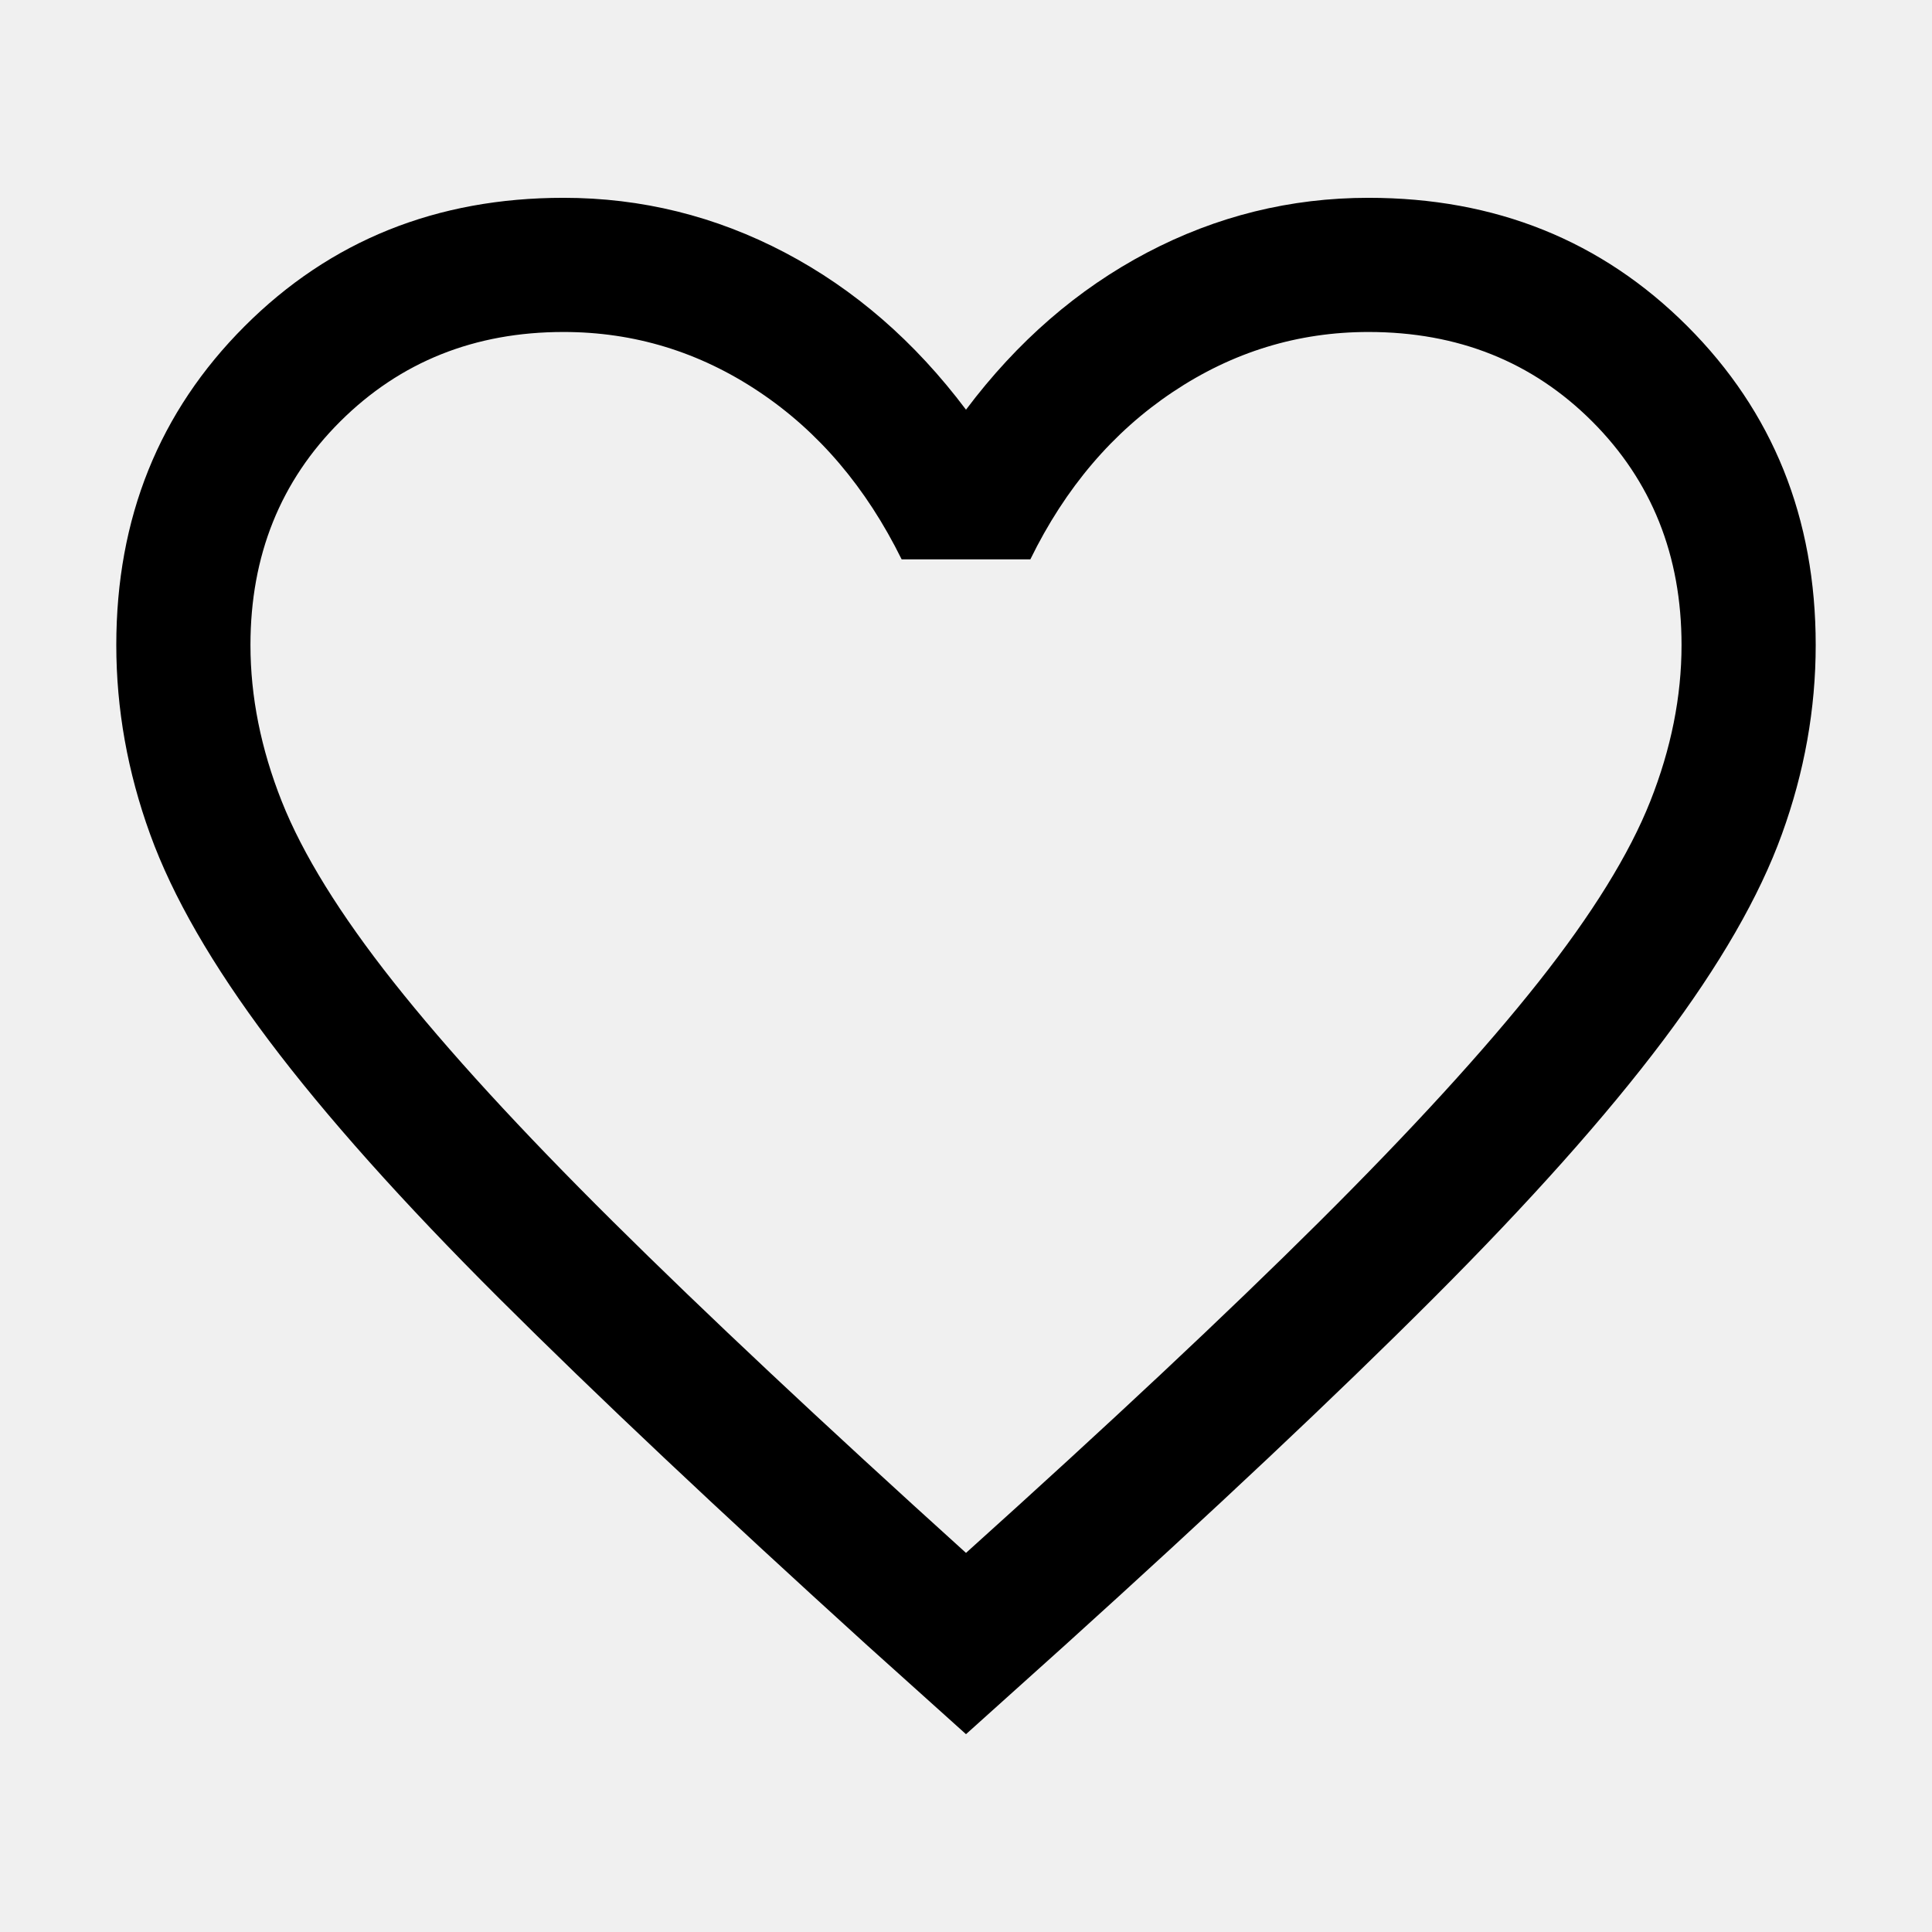
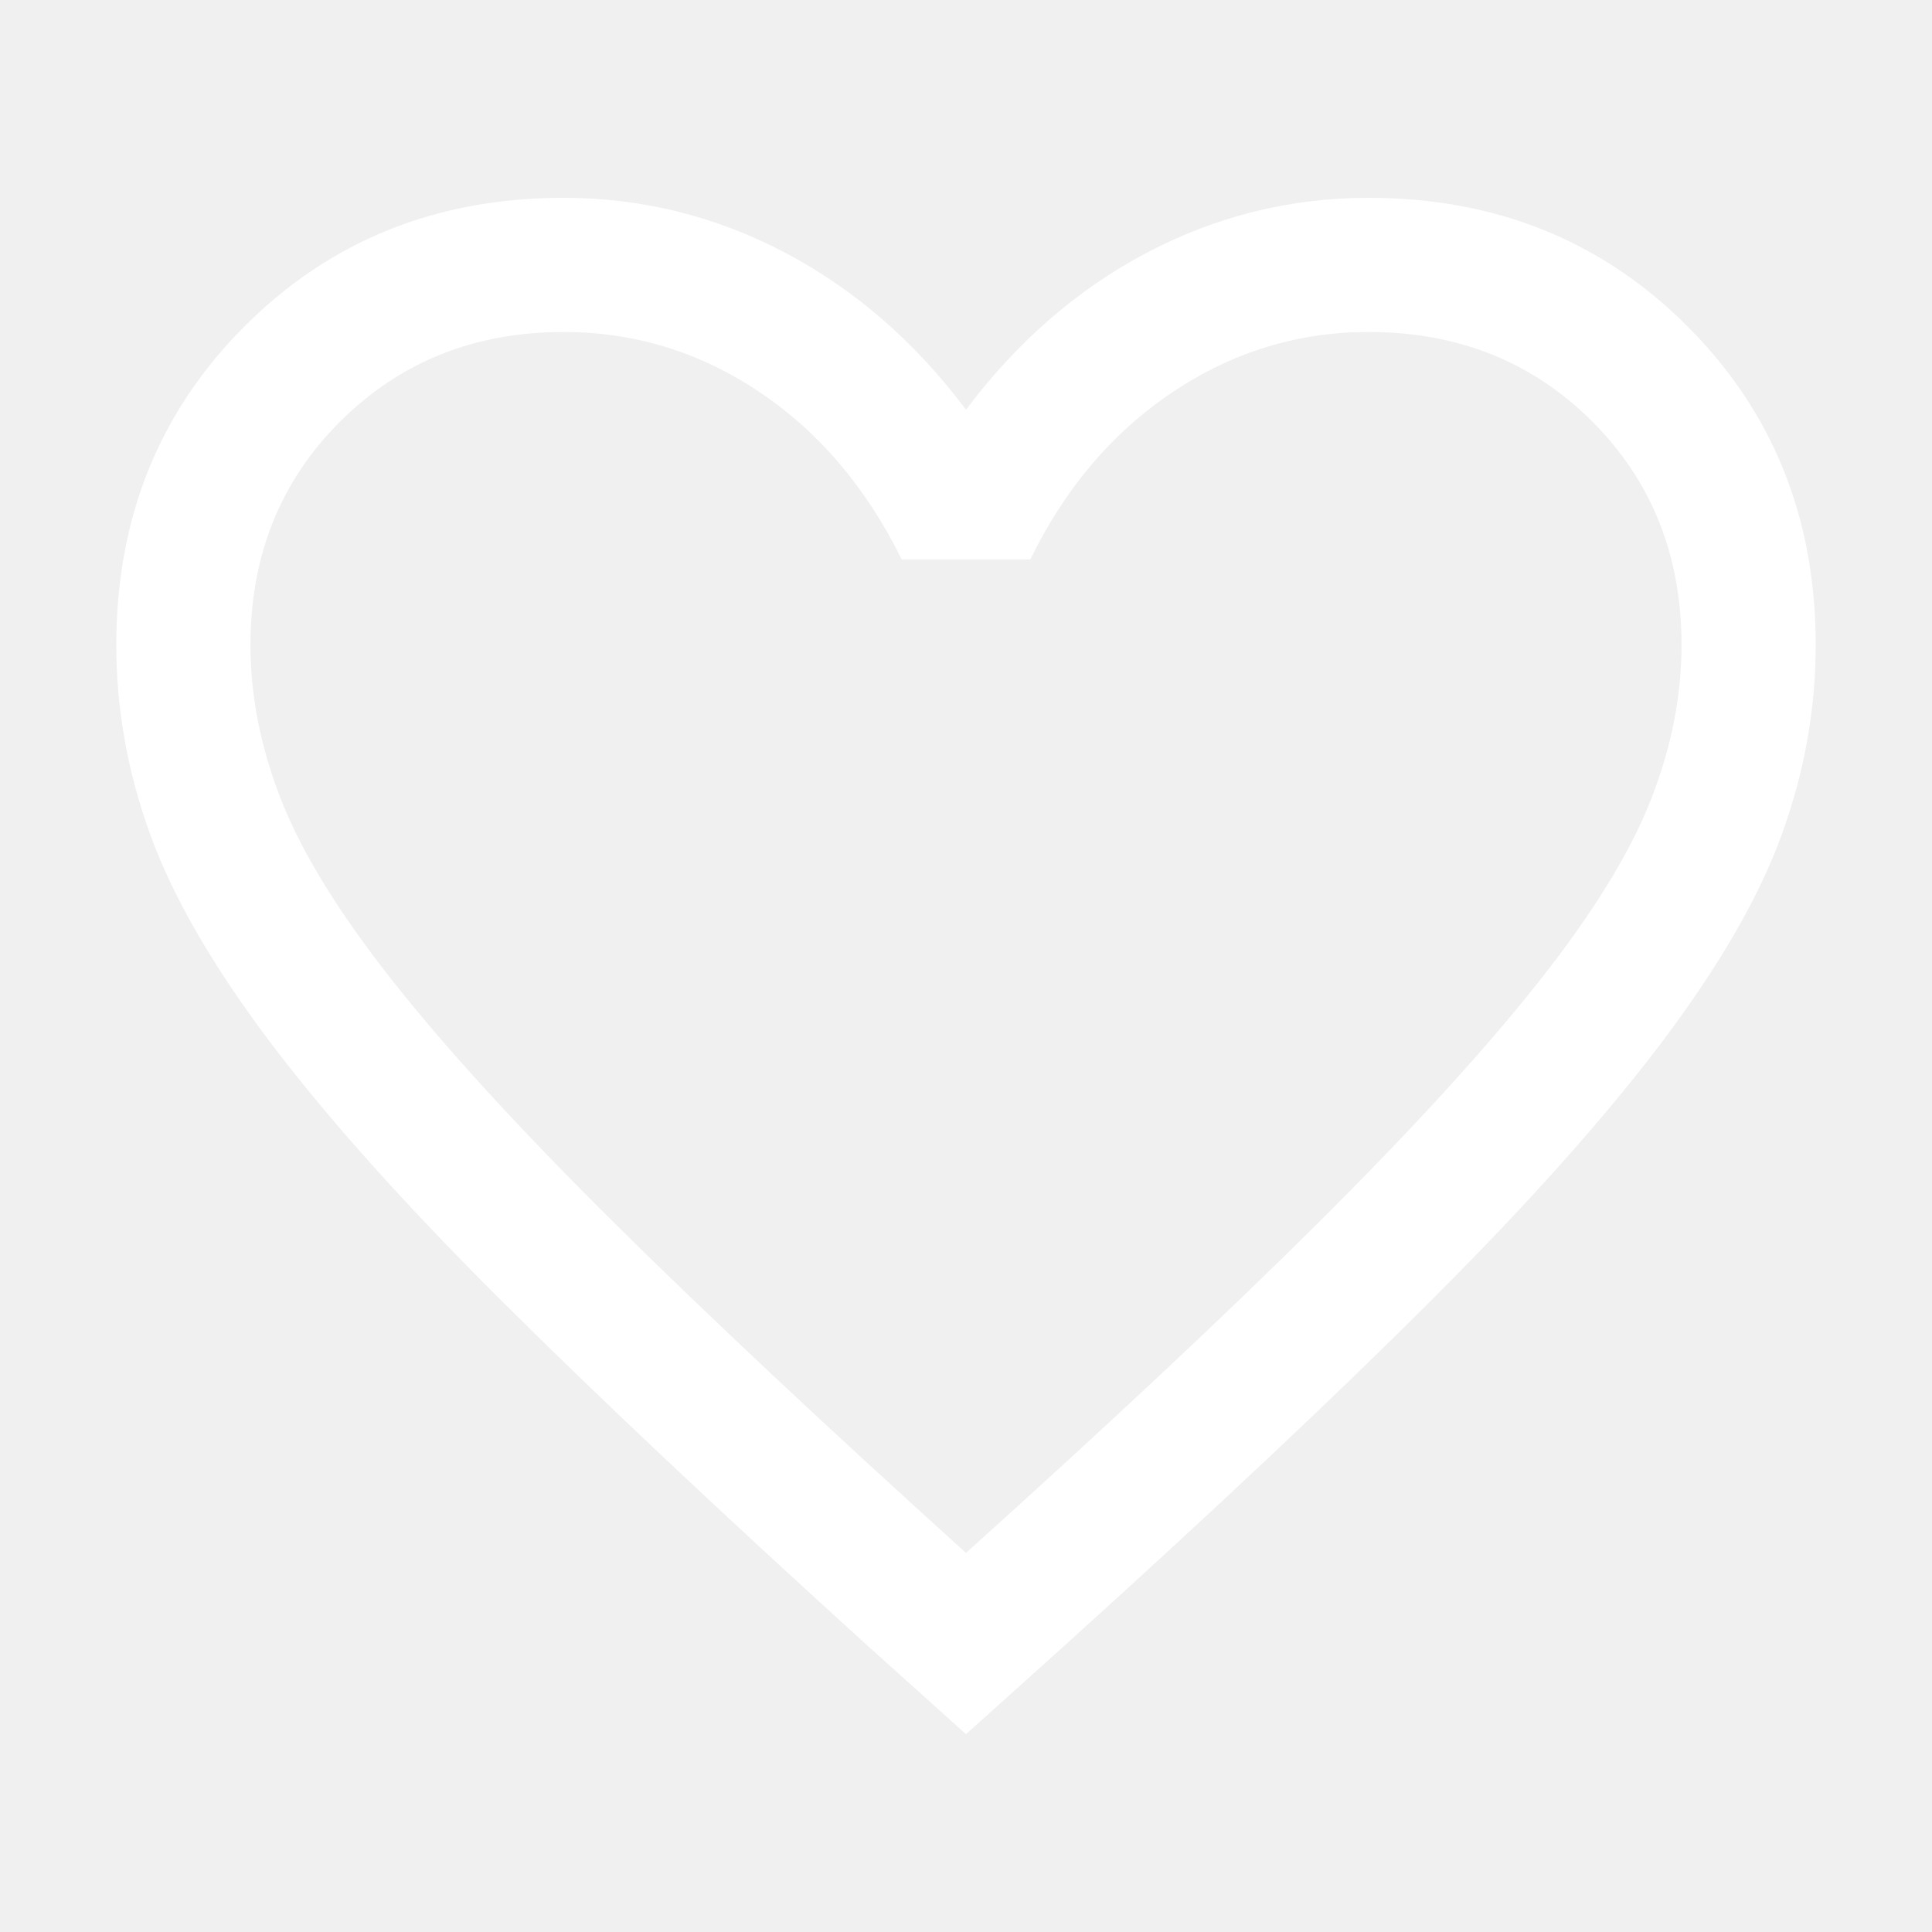
<svg xmlns="http://www.w3.org/2000/svg" width="36" height="36" viewBox="0 0 36 36" fill="none">
-   <mask id="mask0_227_17384" style="mask-type:alpha" maskUnits="userSpaceOnUse" x="0" y="0" width="36" height="36">
+   <mask id="mask0_404_16039" style="mask-type:alpha" maskUnits="userSpaceOnUse" x="0" y="0" width="36" height="36">
    <rect width="36" height="36" fill="#D9D9D9" />
  </mask>
-   <g mask="url(#mask0_227_17384)">
-     <path d="M18 32.314L16.16 30.66C13.398 28.153 11.113 26 9.306 24.198C7.499 22.397 6.068 20.794 5.011 19.389C3.955 17.984 3.216 16.703 2.797 15.544C2.377 14.386 2.167 13.211 2.167 12.019C2.167 9.653 2.964 7.673 4.559 6.078C6.154 4.483 8.135 3.686 10.5 3.686C11.955 3.686 13.33 4.026 14.625 4.706C15.92 5.387 17.045 6.363 18 7.634C18.955 6.363 20.08 5.387 21.375 4.706C22.67 4.026 24.045 3.686 25.5 3.686C27.865 3.686 29.846 4.483 31.441 6.078C33.036 7.673 33.833 9.653 33.833 12.019C33.833 13.211 33.623 14.386 33.203 15.544C32.784 16.703 32.045 17.984 30.989 19.389C29.932 20.794 28.503 22.397 26.702 24.198C24.901 26 22.613 28.153 19.84 30.66L18 32.314ZM18 28.936C20.667 26.536 22.861 24.479 24.583 22.766C26.305 21.052 27.667 19.563 28.667 18.299C29.667 17.035 30.361 15.913 30.75 14.932C31.139 13.951 31.333 12.98 31.333 12.019C31.333 10.352 30.778 8.963 29.667 7.852C28.555 6.741 27.167 6.186 25.5 6.186C24.184 6.186 22.967 6.559 21.851 7.306C20.735 8.052 19.85 9.091 19.199 10.423H16.801C16.139 9.081 15.252 8.039 14.141 7.298C13.03 6.556 11.816 6.186 10.5 6.186C8.844 6.186 7.458 6.741 6.341 7.852C5.225 8.963 4.667 10.352 4.667 12.019C4.667 12.98 4.861 13.951 5.25 14.932C5.639 15.913 6.333 17.035 7.333 18.299C8.333 19.563 9.694 21.049 11.417 22.758C13.139 24.466 15.333 26.525 18 28.936Z" fill="black" />
+   <g mask="url(#mask0_404_16039)">
+     <path d="M18 32.314L16.16 30.66C13.398 28.153 11.113 26 9.306 24.198C7.499 22.397 6.068 20.794 5.011 19.389C3.955 17.984 3.216 16.703 2.797 15.544C2.377 14.386 2.167 13.211 2.167 12.019C2.167 9.653 2.964 7.673 4.559 6.078C6.154 4.483 8.135 3.686 10.5 3.686C11.955 3.686 13.33 4.026 14.625 4.706C15.92 5.387 17.045 6.363 18 7.634C18.955 6.363 20.08 5.387 21.375 4.706C22.67 4.026 24.045 3.686 25.5 3.686C27.865 3.686 29.846 4.483 31.441 6.078C33.036 7.673 33.833 9.653 33.833 12.019C33.833 13.211 33.623 14.386 33.203 15.544C32.784 16.703 32.045 17.984 30.989 19.389C29.932 20.794 28.503 22.397 26.702 24.198C24.901 26 22.613 28.153 19.84 30.66L18 32.314ZM18 28.936C20.667 26.536 22.861 24.479 24.583 22.766C26.305 21.052 27.667 19.563 28.667 18.299C29.667 17.035 30.361 15.913 30.75 14.932C31.139 13.951 31.333 12.98 31.333 12.019C31.333 10.352 30.778 8.963 29.667 7.852C28.555 6.741 27.167 6.186 25.5 6.186C24.184 6.186 22.967 6.559 21.851 7.306C20.735 8.052 19.85 9.091 19.199 10.423H16.801C16.139 9.081 15.252 8.039 14.141 7.298C13.03 6.556 11.816 6.186 10.5 6.186C8.844 6.186 7.458 6.741 6.341 7.852C5.225 8.963 4.667 10.352 4.667 12.019C4.667 12.98 4.861 13.951 5.25 14.932C5.639 15.913 6.333 17.035 7.333 18.299C8.333 19.563 9.694 21.049 11.417 22.758C13.139 24.466 15.333 26.525 18 28.936Z" fill="white" />
  </g>
</svg>
